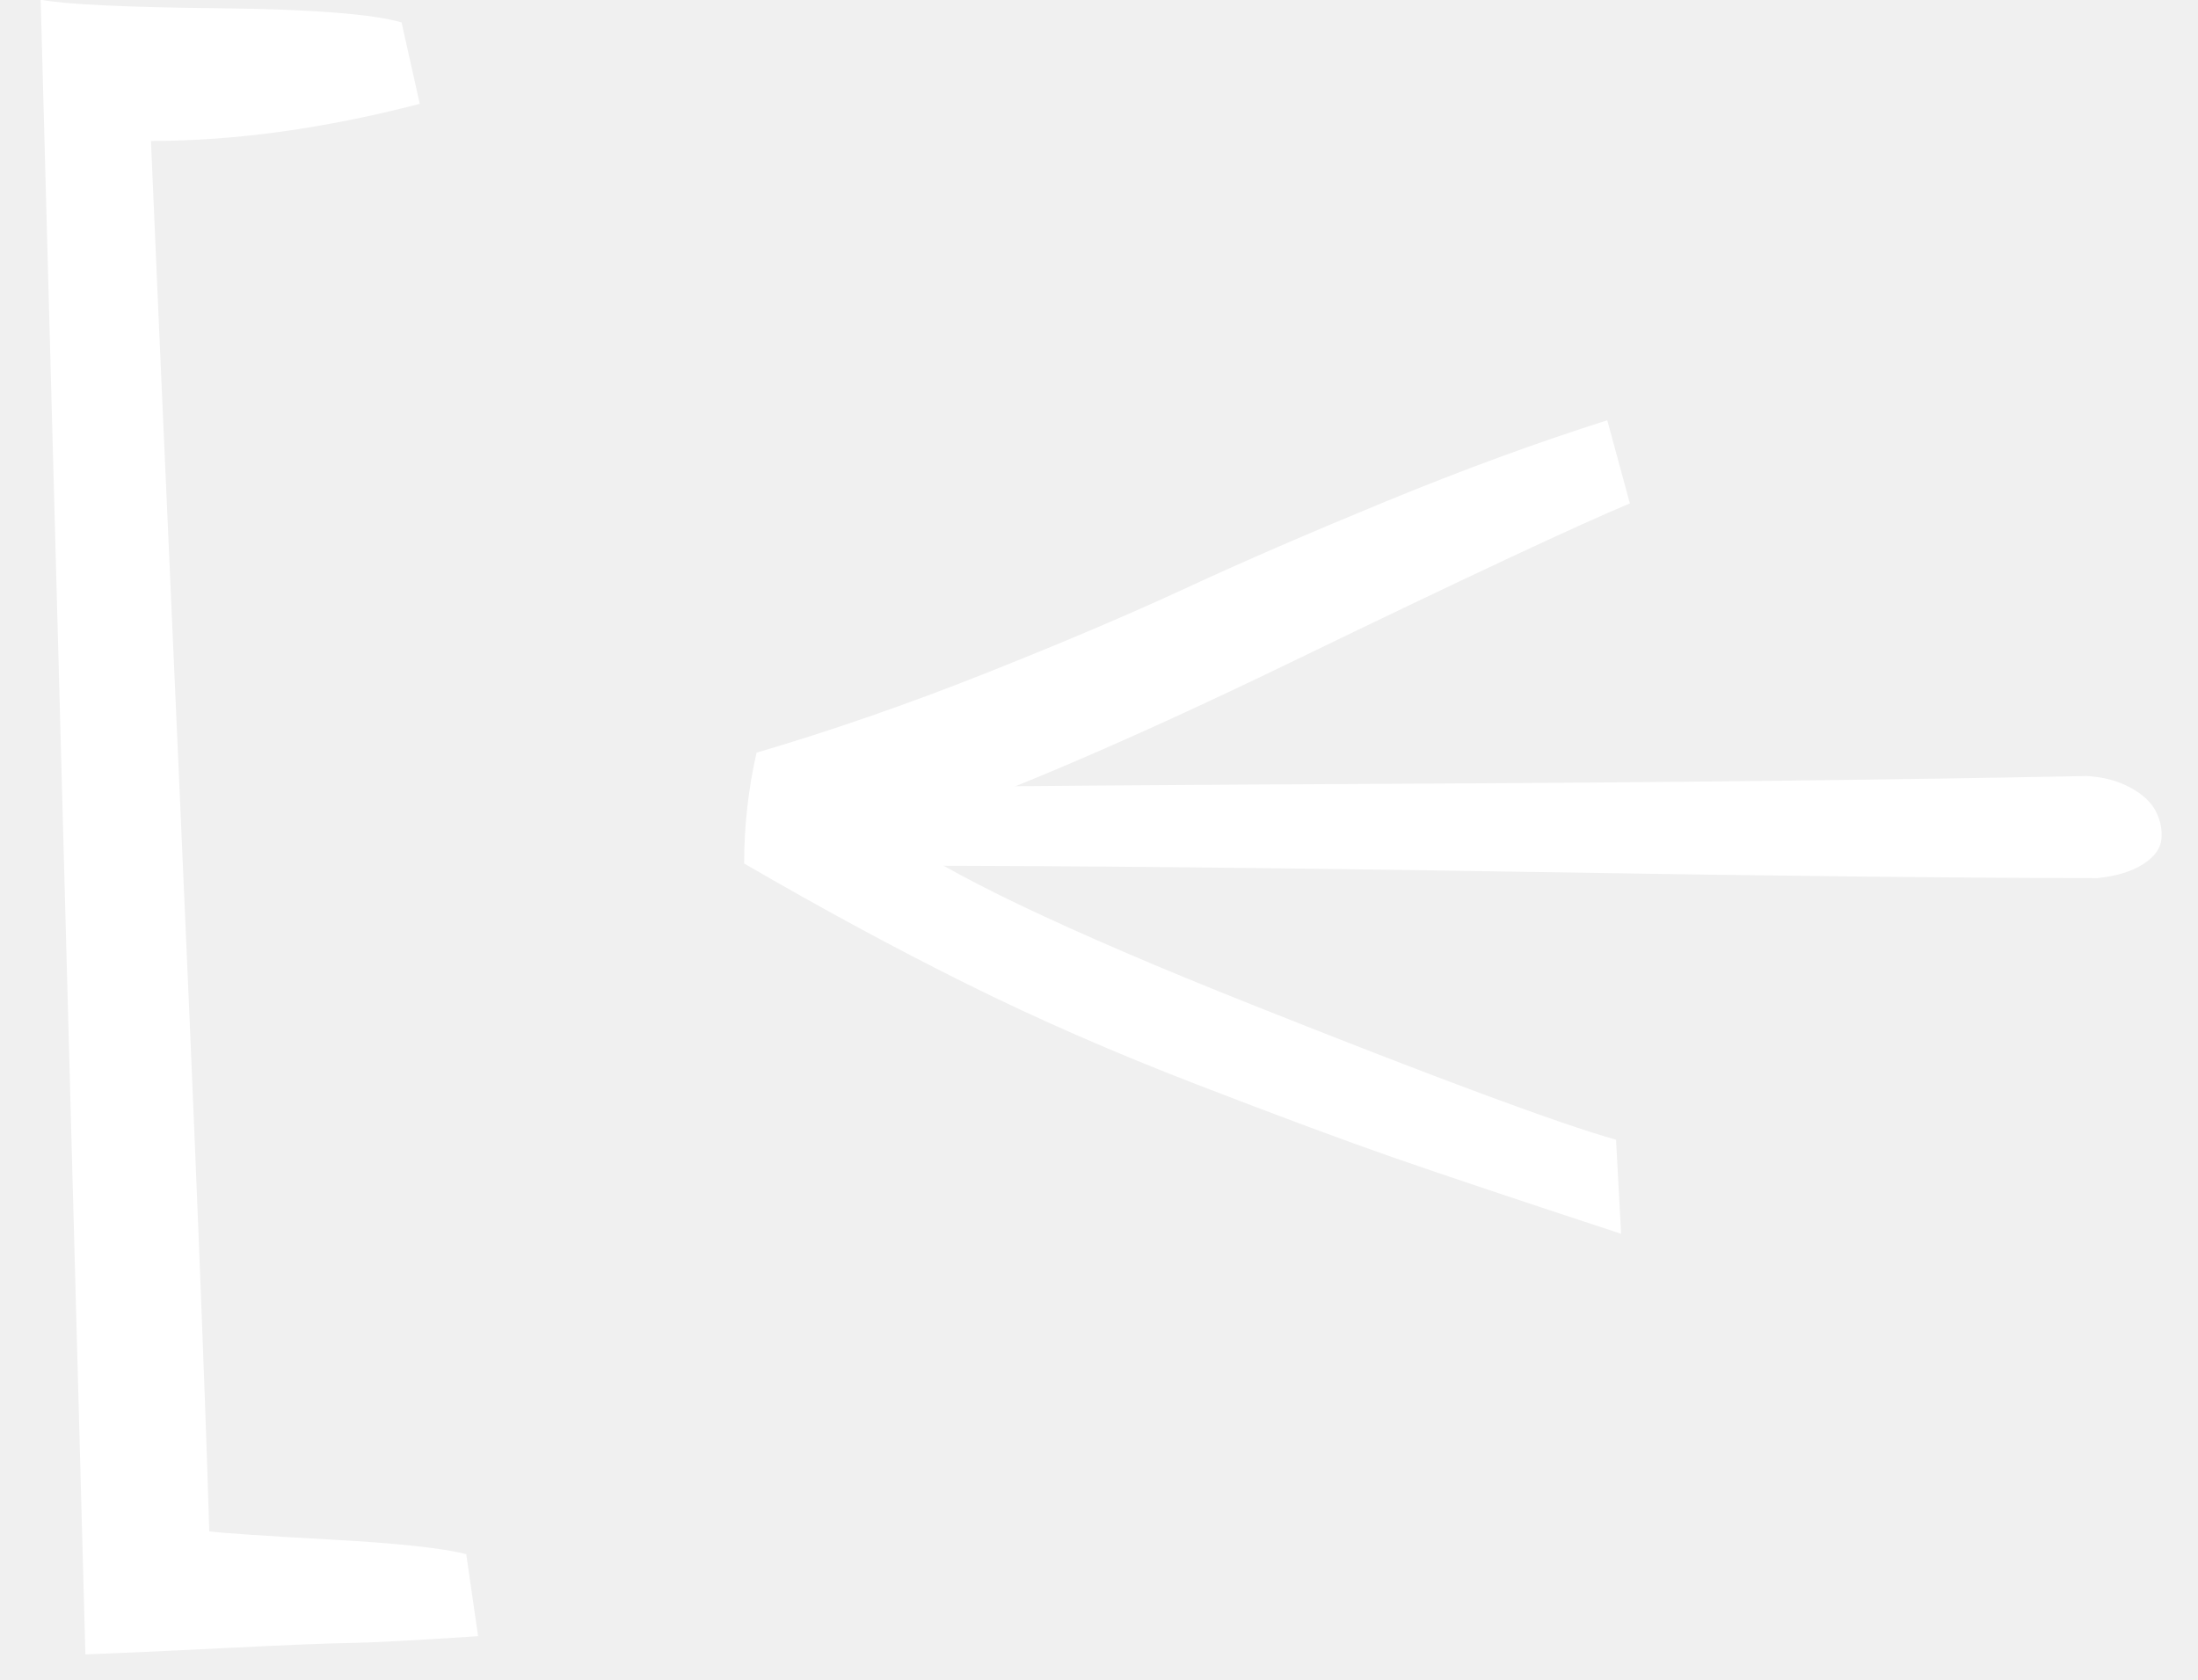
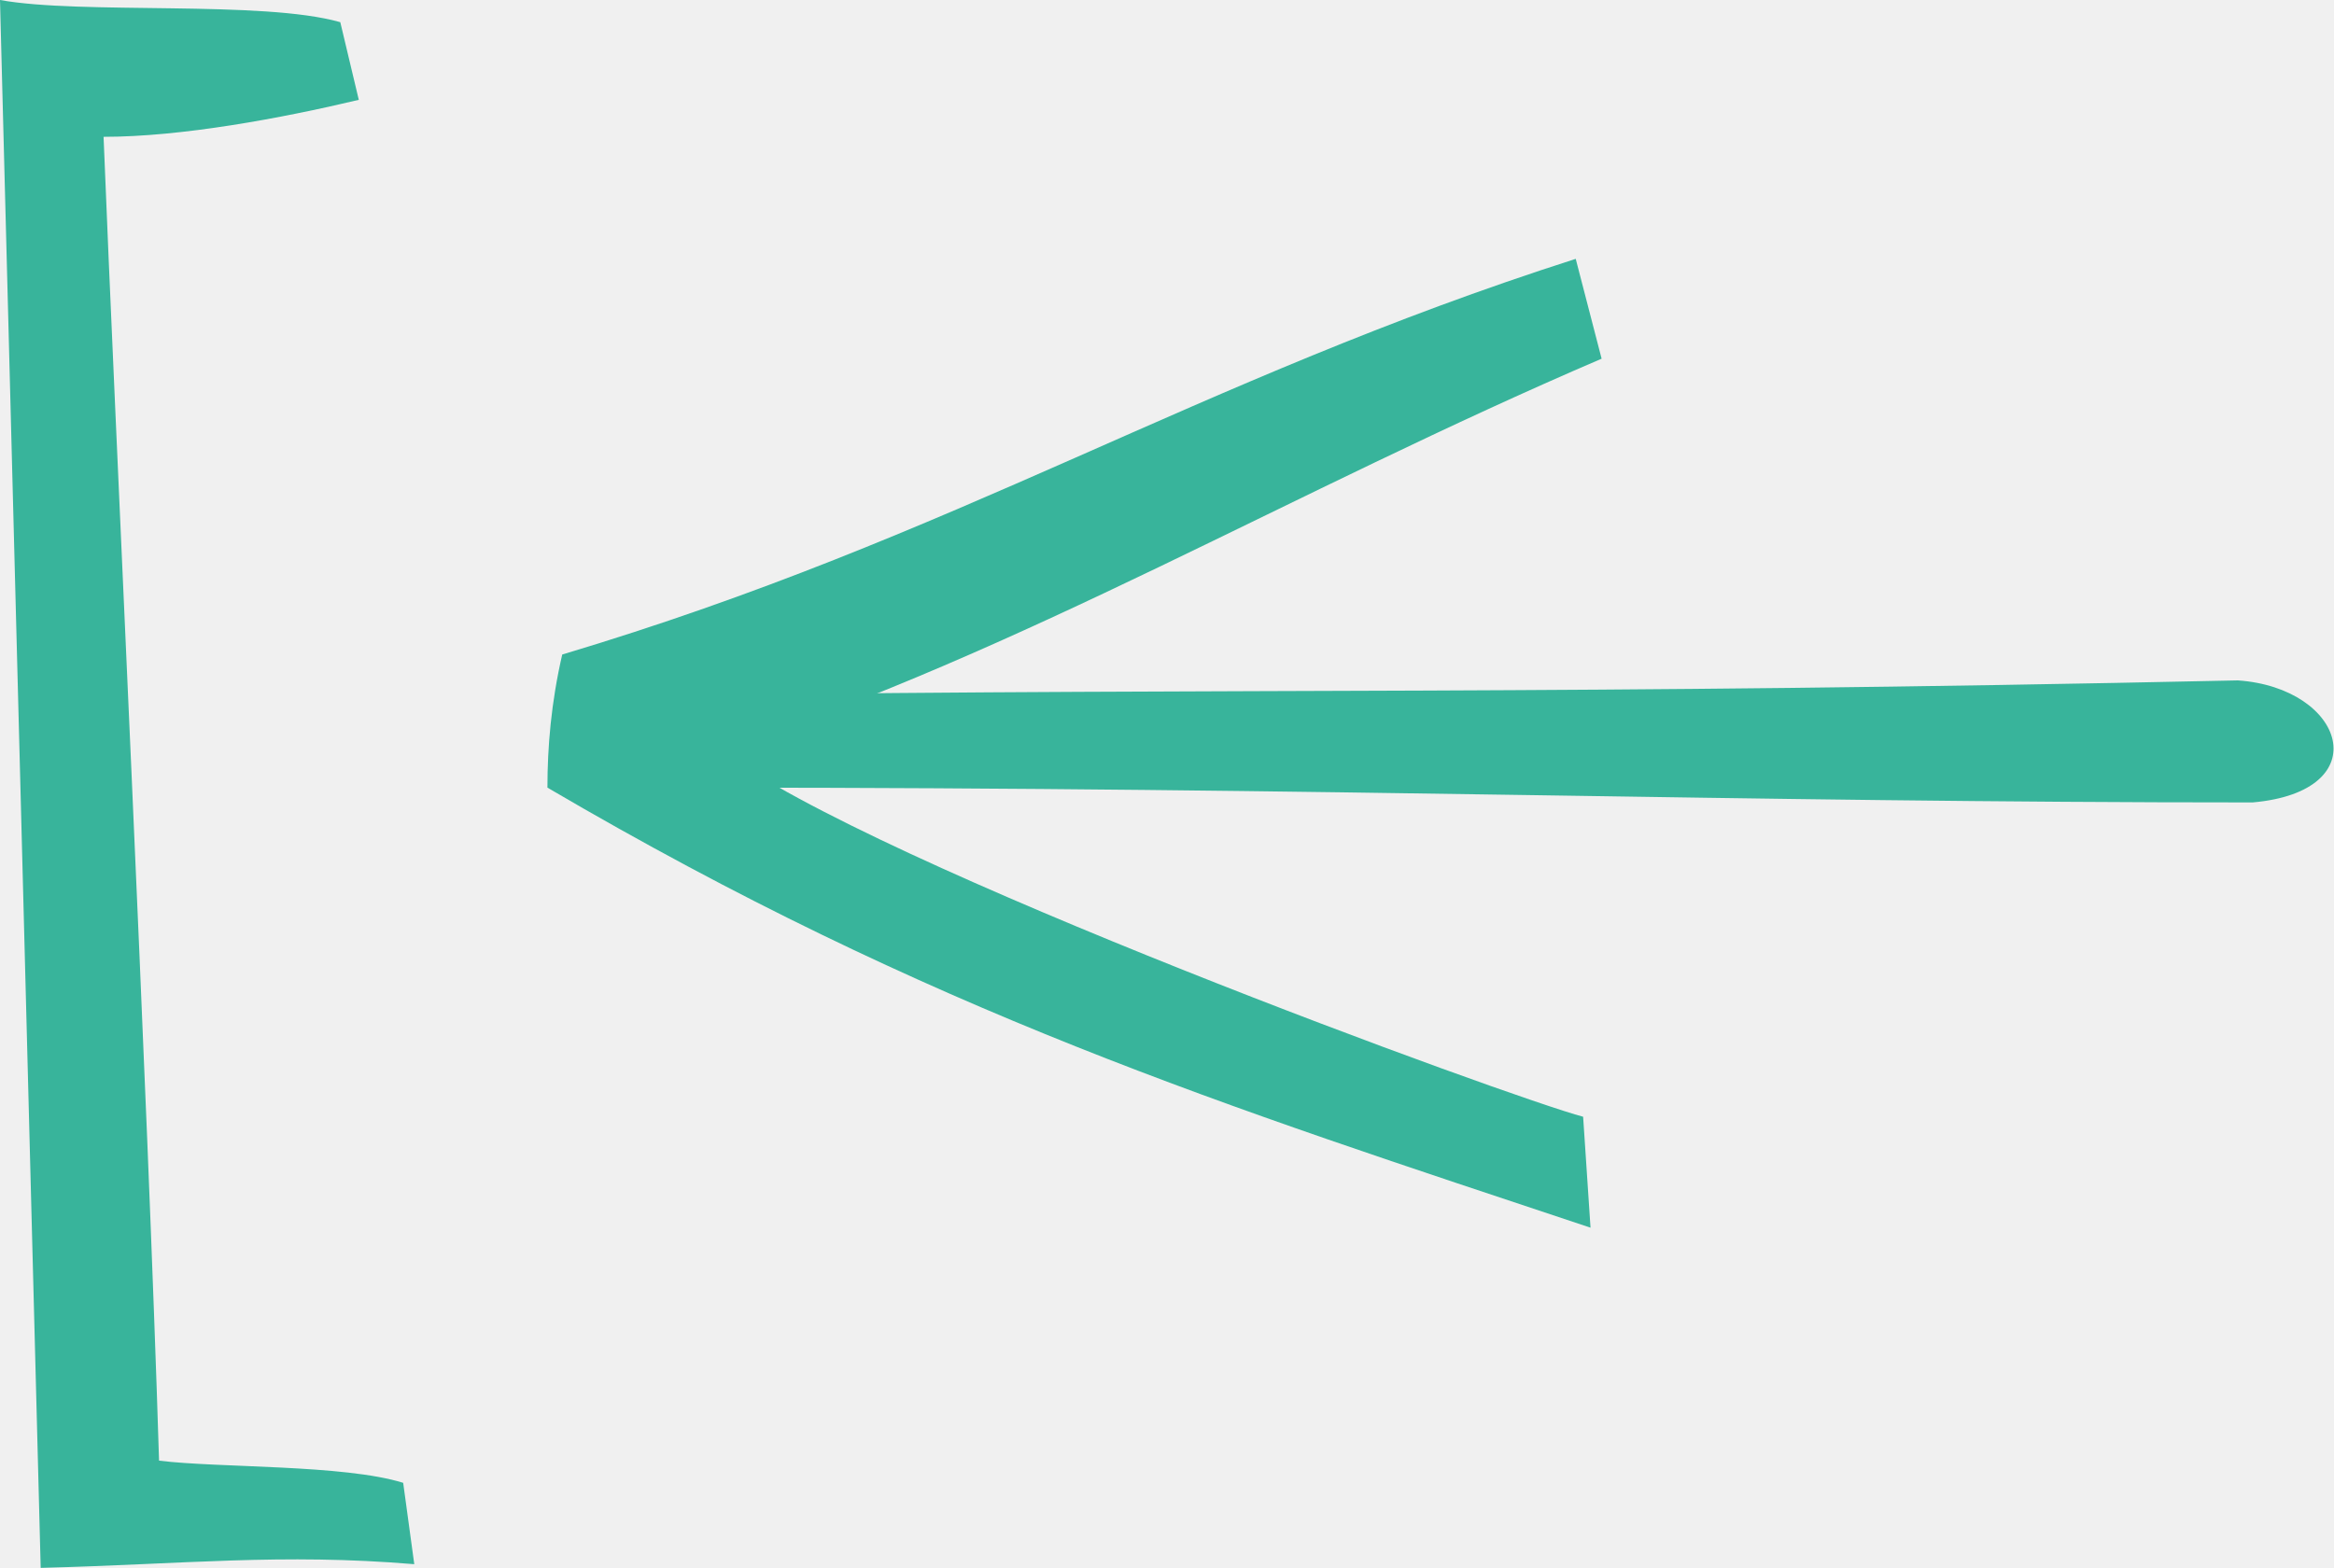
- <svg xmlns="http://www.w3.org/2000/svg" version="1.1" id="Layer_1" x="0px" y="0px" width="106px" height="81px" viewBox="0 0 106 81" enable-background="new 0 0 106 81" xml:space="preserve">
-   <path fill="#FFFFFF" d="M1.962-0.014c1.192,0.226,4.039,0.363,8.541,0.411c4.501,0.048,7.456,0.276,8.862,0.684l0.879,3.927  c-4.6,1.193-8.921,1.79-12.964,1.79C7.396,9.64,7.843,19.769,8.62,37.186c0.776,17.417,1.267,29.641,1.472,36.672  c0.703,0.088,2.659,0.22,5.867,0.396s5.383,0.41,6.526,0.703l0.571,3.955c-3.105,0.205-5.171,0.314-6.196,0.33  c-1.026,0.014-3.009,0.094-5.949,0.241c-2.94,0.146-5.205,0.249-6.793,0.308L1.962-0.014z" />
-   <g>
-     <path fill="#FFFFFF" d="M35.887,41.646c0-1.805,0.199-3.586,0.598-5.344c3.586-1.055,7.254-2.326,11.004-3.814   c3.75-1.488,6.99-2.865,9.721-4.131s5.947-2.66,9.65-4.184c3.703-1.523,7.254-2.824,10.652-3.902l1.09,4.008   c-2.578,1.078-7.98,3.609-16.207,7.594c-8.227,3.985-14.708,6.738-19.441,8.262c2.625,1.969,8.425,4.74,17.402,8.314   c8.977,3.574,14.836,5.748,17.578,6.521l0.246,4.535c-4.992-1.641-8.666-2.871-11.021-3.691s-5.508-1.992-9.457-3.516   c-3.95-1.523-7.635-3.135-11.057-4.834C43.222,45.766,39.636,43.826,35.887,41.646z" />
-     <path fill="#FFFFFF" d="M42.324,37.99c5.203-0.07,13.804-0.135,25.805-0.193c12-0.058,22.839-0.181,32.52-0.369   c0.796,0.047,1.494,0.233,2.092,0.559s1.007,0.71,1.23,1.152c0.223,0.442,0.311,0.89,0.264,1.344   c-0.048,0.454-0.347,0.856-0.896,1.205c-0.551,0.35-1.283,0.57-2.197,0.663c-6.141,0-15.281-0.1-27.422-0.299   c-12.142-0.199-22.43-0.299-30.868-0.299L42.324,37.99z" />
-   </g>
+ <svg xmlns="http://www.w3.org/2000/svg" version="1.1" x="0px" y="0px" width="63.1px" height="42.4px" viewBox="0 0 63.1 42.4" enable-background="new 0 0 63.1 42.4" xml:space="preserve">
+   <defs>
+ </defs>
+   <path fill="#38B49B" d="M0,0c2.2,0.4,7.1,0,9.2,0.6l0.5,2.1c-2.1,0.5-4.8,1-6.9,1c0.3,7.6,1.2,26,1.5,35.8c1.6,0.2,5,0.1,6.6,0.6  l0.3,2.2C7.6,42,5,42.3,1.1,42.4L0,0z" />
+   <path fill="#38B49B" d="M43,33.2c-9.9-3.3-17.8-5.8-28.2-11.9c0-1.1,0.1-2.3,0.4-3.6C25.9,14.5,32.3,10.3,42.6,7l0.7,2.7  c-8.4,3.6-15.6,7.9-23.8,10.6c4.1,3.1,21.4,9.4,23.3,9.9L43,33.2z" />
+   <path fill="#38B49B" d="M18.7,18.8c15.5-0.2,23.4,0,41.8-0.4c2.9,0.2,3.8,3,0.4,3.3c-14,0-24.5-0.4-41.8-0.4L18.7,18.8z" />
</svg>
